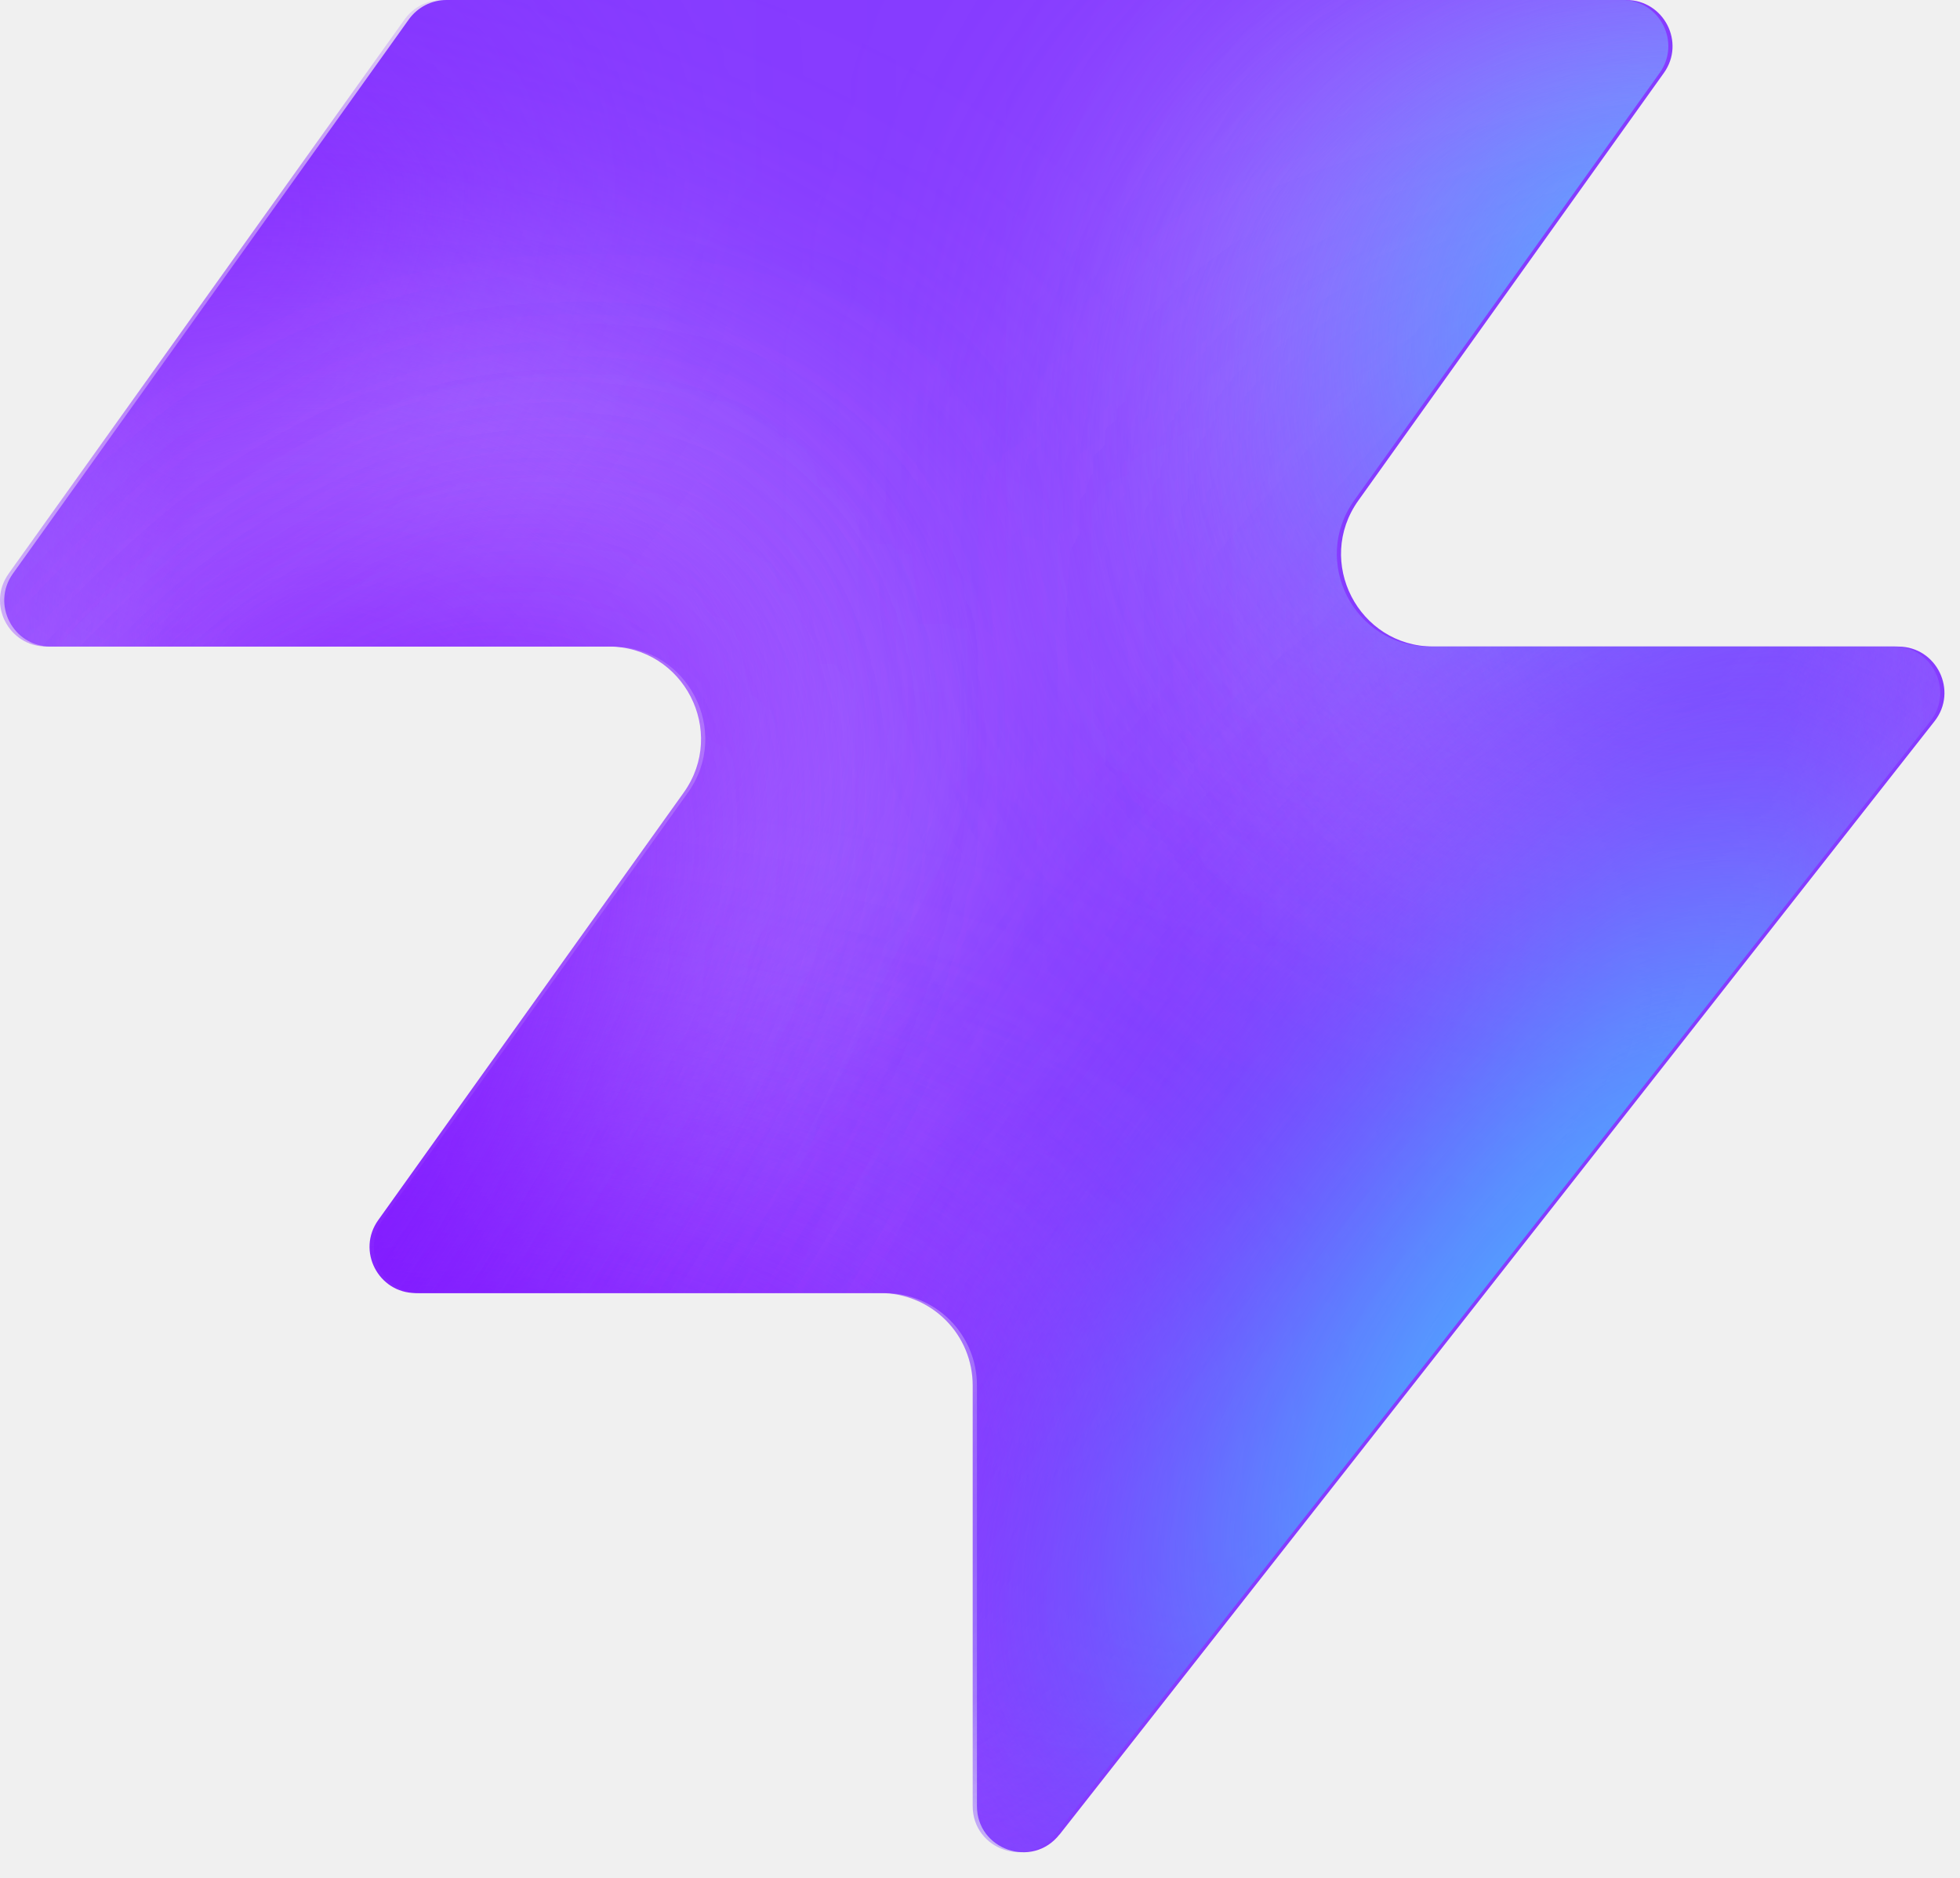
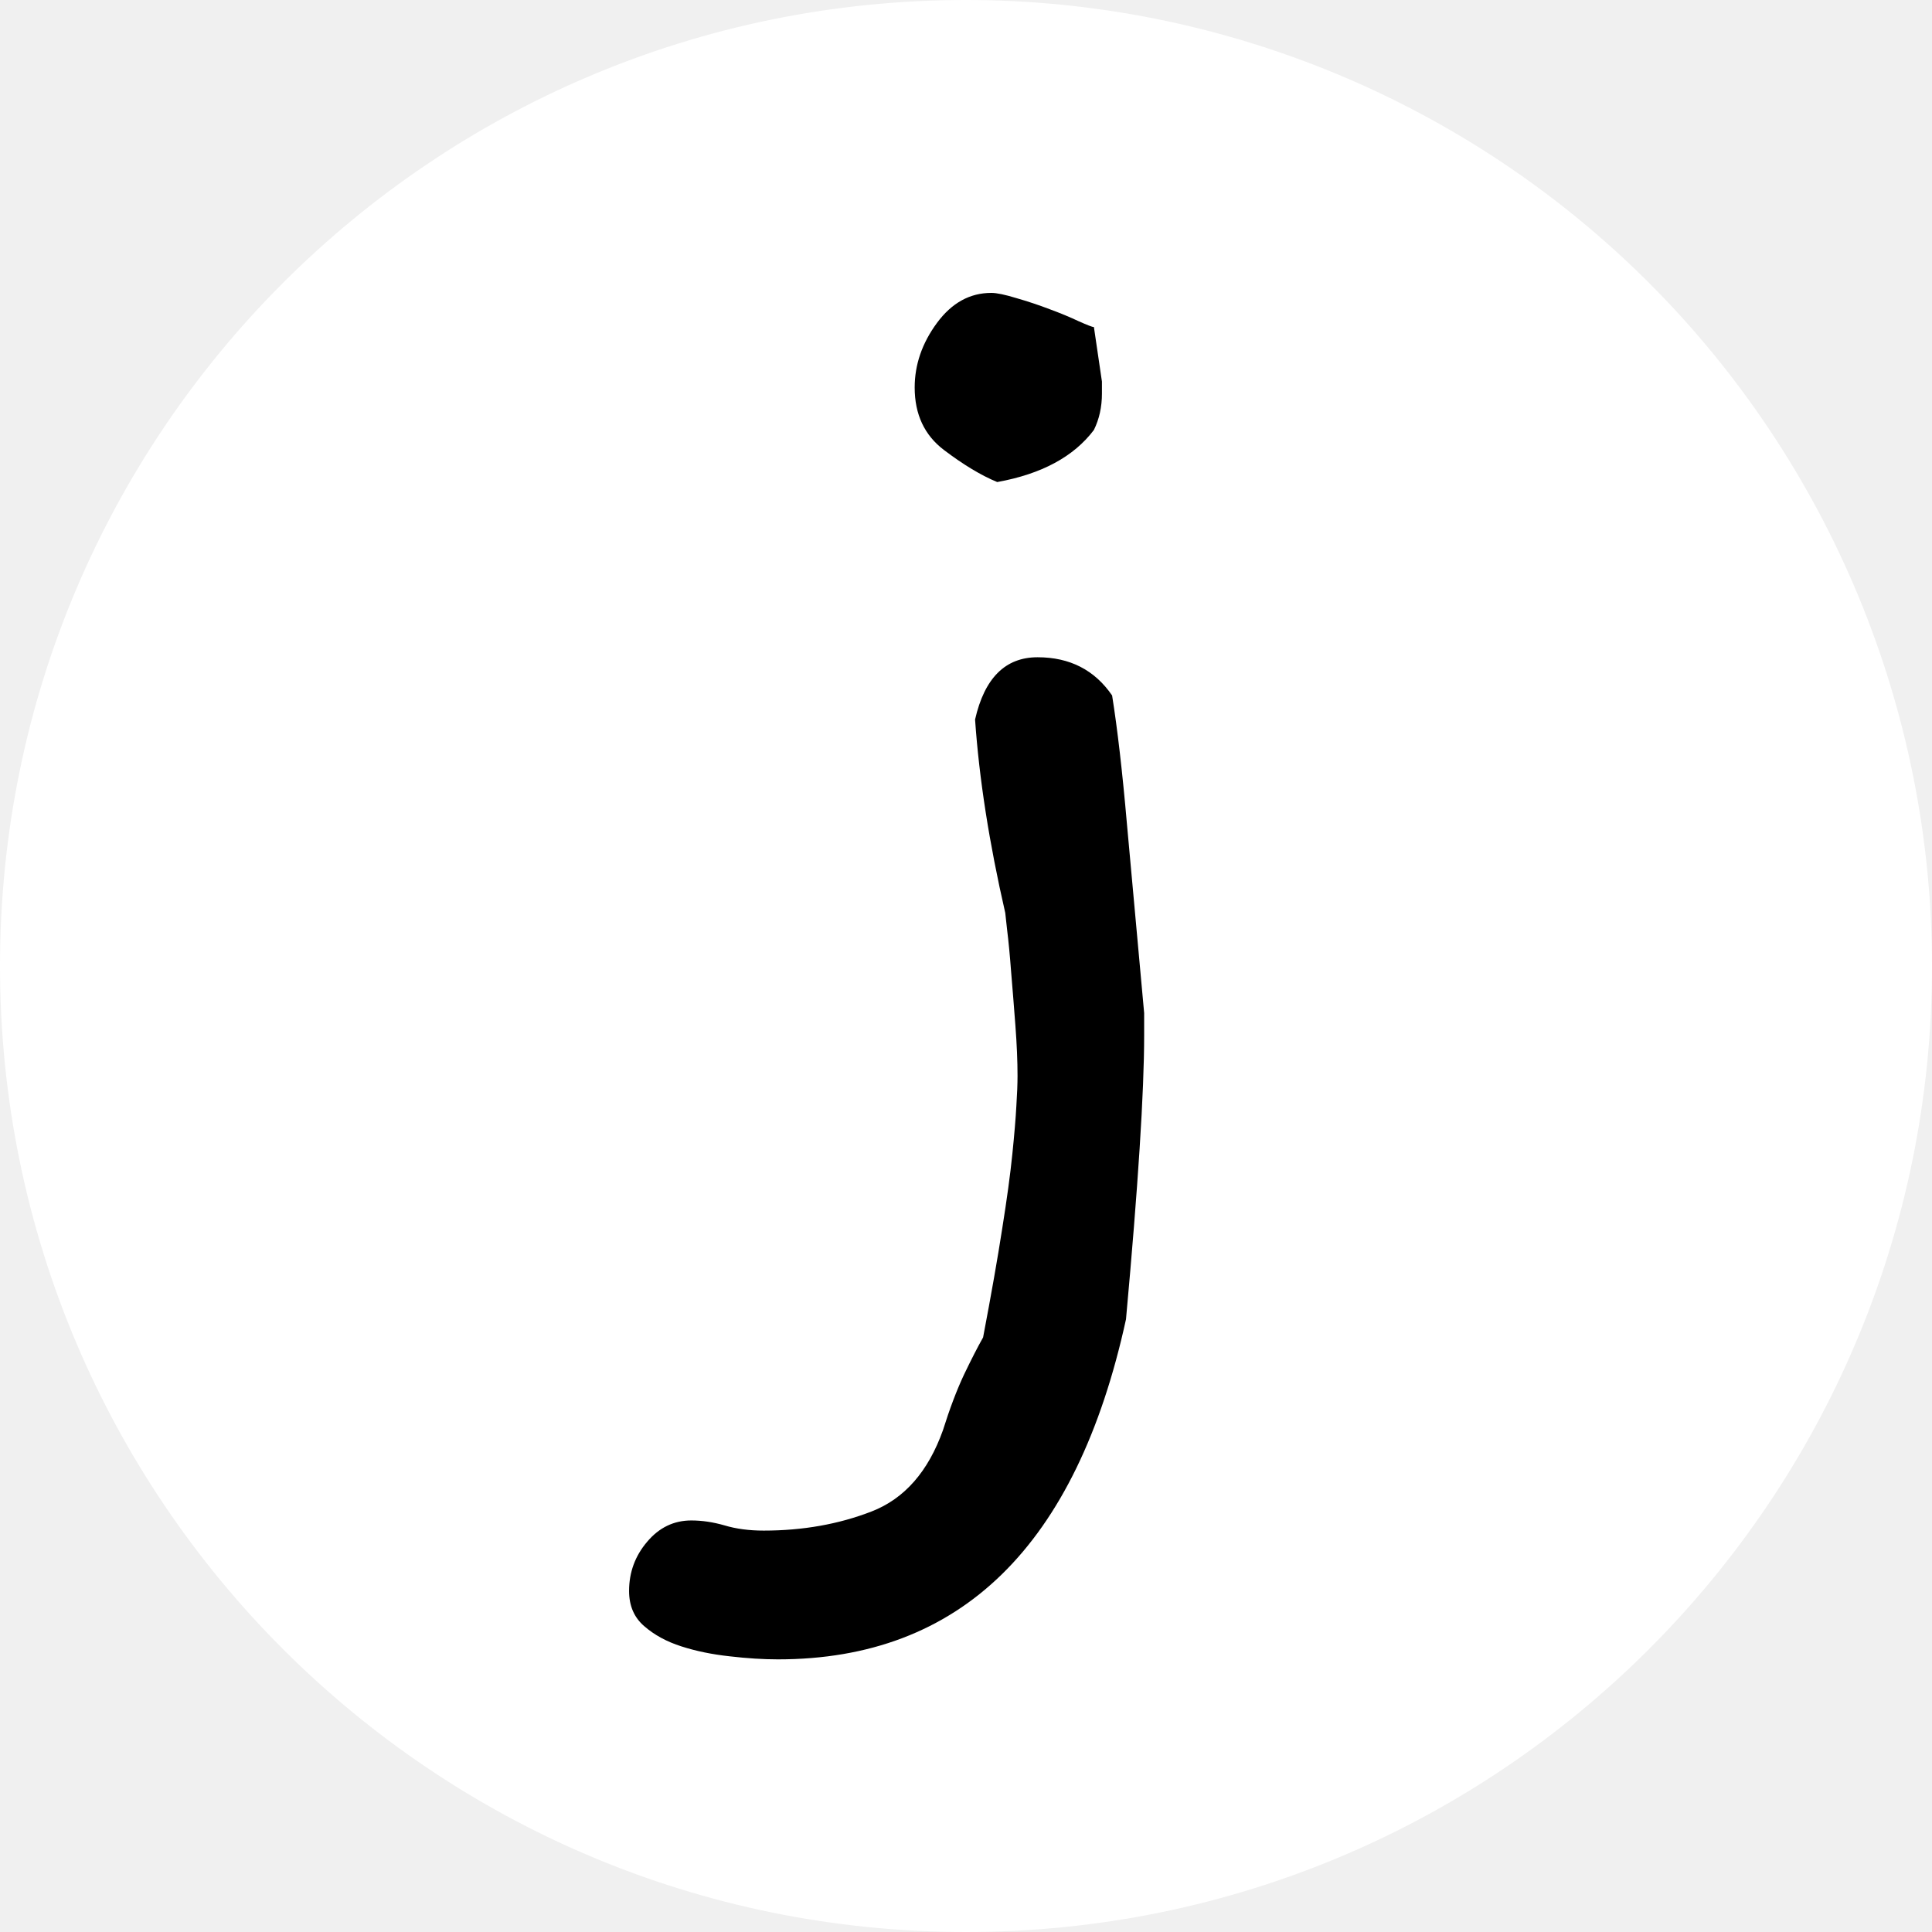
- <svg xmlns="http://www.w3.org/2000/svg" width="48" height="46" fill="none" viewBox="0 0 48 46">
-   <path fill="#863bff" d="M25.946 44.938c-.664.845-2.021.375-2.021-.698V33.937a2.26 2.26 0 0 0-2.262-2.262H10.287c-.92 0-1.456-1.04-.92-1.788l7.48-10.471c1.07-1.497 0-3.578-1.842-3.578H1.237c-.92 0-1.456-1.04-.92-1.788L10.013.474c.214-.297.556-.474.92-.474h28.894c.92 0 1.456 1.04.92 1.788l-7.48 10.471c-1.07 1.498 0 3.579 1.842 3.579h11.377c.943 0 1.473 1.088.89 1.83L25.947 44.94z" style="fill:#863bff;fill:color(display-p3 .525 .23 1);fill-opacity:1" />
-   <mask id="a" width="48" height="46" x="0" y="0" maskUnits="userSpaceOnUse" style="mask-type:alpha">
-     <path fill="#000" d="M25.842 44.938c-.664.844-2.021.375-2.021-.698V33.937a2.26 2.26 0 0 0-2.262-2.262H10.183c-.92 0-1.456-1.04-.92-1.788l7.48-10.471c1.07-1.498 0-3.579-1.842-3.579H1.133c-.92 0-1.456-1.04-.92-1.787L9.91.473c.214-.297.556-.474.92-.474h28.894c.92 0 1.456 1.04.92 1.788l-7.48 10.471c-1.07 1.498 0 3.578 1.842 3.578h11.377c.943 0 1.473 1.088.89 1.832L25.843 44.94z" style="fill:#000;fill-opacity:1" />
-   </mask>
-   <g mask="url(#a)">
-     <g filter="url(#b)">
-       <ellipse cx="5.508" cy="14.704" fill="#ede6ff" rx="5.508" ry="14.704" style="fill:#ede6ff;fill:color(display-p3 .927 .903 1);fill-opacity:1" transform="matrix(.00324 1 1 -.00324 -4.47 31.516)" />
-     </g>
-     <g filter="url(#c)">
-       <ellipse cx="10.399" cy="29.851" fill="#ede6ff" rx="10.399" ry="29.851" style="fill:#ede6ff;fill:color(display-p3 .927 .903 1);fill-opacity:1" transform="matrix(.00324 1 1 -.00324 -39.328 7.883)" />
-     </g>
-     <g filter="url(#d)">
-       <ellipse cx="5.508" cy="30.487" fill="#7e14ff" rx="5.508" ry="30.487" style="fill:#7e14ff;fill:color(display-p3 .492 .077 1);fill-opacity:1" transform="rotate(89.814 -25.913 -14.639)scale(1 -1)" />
-     </g>
-     <g filter="url(#e)">
-       <ellipse cx="5.508" cy="30.599" fill="#7e14ff" rx="5.508" ry="30.599" style="fill:#7e14ff;fill:color(display-p3 .492 .077 1);fill-opacity:1" transform="rotate(89.814 -32.644 -3.334)scale(1 -1)" />
-     </g>
-     <g filter="url(#f)">
-       <ellipse cx="5.508" cy="30.599" fill="#7e14ff" rx="5.508" ry="30.599" style="fill:#7e14ff;fill:color(display-p3 .492 .077 1);fill-opacity:1" transform="matrix(.00324 1 1 -.00324 -34.34 30.47)" />
-     </g>
-     <g filter="url(#g)">
-       <ellipse cx="14.072" cy="22.078" fill="#ede6ff" rx="14.072" ry="22.078" style="fill:#ede6ff;fill:color(display-p3 .927 .903 1);fill-opacity:1" transform="rotate(93.35 24.506 48.493)scale(-1 1)" />
-     </g>
-     <g filter="url(#h)">
-       <ellipse cx="3.47" cy="21.501" fill="#7e14ff" rx="3.47" ry="21.501" style="fill:#7e14ff;fill:color(display-p3 .492 .077 1);fill-opacity:1" transform="rotate(89.009 28.708 47.59)scale(-1 1)" />
-     </g>
-     <g filter="url(#i)">
-       <ellipse cx="3.47" cy="21.501" fill="#7e14ff" rx="3.47" ry="21.501" style="fill:#7e14ff;fill:color(display-p3 .492 .077 1);fill-opacity:1" transform="rotate(89.009 28.708 47.59)scale(-1 1)" />
-     </g>
-     <g filter="url(#j)">
-       <ellipse cx=".387" cy="8.972" fill="#7e14ff" rx="4.407" ry="29.108" style="fill:#7e14ff;fill:color(display-p3 .492 .077 1);fill-opacity:1" transform="rotate(39.51 .387 8.972)" />
-     </g>
-     <g filter="url(#k)">
-       <ellipse cx="47.523" cy="-6.092" fill="#7e14ff" rx="4.407" ry="29.108" style="fill:#7e14ff;fill:color(display-p3 .492 .077 1);fill-opacity:1" transform="rotate(37.892 47.523 -6.092)" />
-     </g>
-     <g filter="url(#l)">
-       <ellipse cx="41.412" cy="6.333" fill="#47bfff" rx="5.971" ry="9.665" style="fill:#47bfff;fill:color(display-p3 .28 .748 1);fill-opacity:1" transform="rotate(37.892 41.412 6.333)" />
-     </g>
-     <g filter="url(#m)">
-       <ellipse cx="-1.879" cy="38.332" fill="#7e14ff" rx="4.407" ry="29.108" style="fill:#7e14ff;fill:color(display-p3 .492 .077 1);fill-opacity:1" transform="rotate(37.892 -1.88 38.332)" />
-     </g>
-     <g filter="url(#n)">
-       <ellipse cx="-1.879" cy="38.332" fill="#7e14ff" rx="4.407" ry="29.108" style="fill:#7e14ff;fill:color(display-p3 .492 .077 1);fill-opacity:1" transform="rotate(37.892 -1.88 38.332)" />
-     </g>
-     <g filter="url(#o)">
-       <ellipse cx="35.651" cy="29.907" fill="#7e14ff" rx="4.407" ry="29.108" style="fill:#7e14ff;fill:color(display-p3 .492 .077 1);fill-opacity:1" transform="rotate(37.892 35.651 29.907)" />
-     </g>
-     <g filter="url(#p)">
-       <ellipse cx="38.418" cy="32.4" fill="#47bfff" rx="5.971" ry="15.297" style="fill:#47bfff;fill:color(display-p3 .28 .748 1);fill-opacity:1" transform="rotate(37.892 38.418 32.4)" />
-     </g>
+ <svg xmlns="http://www.w3.org/2000/svg" version="1.1" viewBox="0.0 0.0 128.0 128.0" fill="none" stroke="none" stroke-linecap="square" stroke-miterlimit="10">
+   <clipPath id="p.0">
+     <path d="m0 0l128.0 0l0 128.0l-128.0 0l0 -128.0z" clip-rule="nonzero" />
+   </clipPath>
+   <g clip-path="url(#p.0)">
+     <path fill="#000000" fill-opacity="0.0" d="m0 0l128.0 0l0 128.0l-128.0 0z" fill-rule="evenodd" />
+     <path fill="#ffffff" d="m0 64.0c0 -35.346 28.654 -64.0 64.0 -64.0c16.974 0 33.253 6.743 45.255 18.745c12.002 12.002 18.745 28.281 18.745 45.255c0 35.346 -28.654 64.0 -64.0 64.0c-35.346 0 -64.0 -28.654 -64.0 -64.0z" fill-rule="evenodd" />
+     <path fill="#000000" fill-opacity="0.0" d="m25.059 -46.391l88.693 0l0 164.472l-88.693 0z" fill-rule="evenodd" />
+     <path fill="#000000" d="m72.475 28.484q-2.0 2.656 -6.406 3.453q-1.594 -0.656 -3.531 -2.125q-1.938 -1.469 -1.938 -4.141q0 -2.266 1.469 -4.266q1.469 -2.0 3.609 -2.0q0.531 0 1.656 0.344q1.141 0.328 2.203 0.734q1.062 0.391 1.922 0.797q0.875 0.391 1.016 0.391l0.531 3.609l0 0.797q0 1.328 -0.531 2.406zm3.328 38.656l0 1.469q0 5.594 -1.203 18.797q-4.922 22.531 -23.062 22.531q-1.469 0 -3.203 -0.203q-1.734 -0.188 -3.188 -0.656q-1.469 -0.469 -2.469 -1.344q-1.0 -0.859 -1.0 -2.328q0 -1.859 1.203 -3.266q1.188 -1.406 2.922 -1.406q1.062 0 2.203 0.328q1.141 0.344 2.594 0.344q3.875 0 7.141 -1.266q3.266 -1.266 4.734 -5.391q0.672 -2.141 1.391 -3.672q0.734 -1.531 1.266 -2.469q0.812 -4.266 1.266 -7.203q0.469 -2.938 0.672 -4.938q0.203 -2.0 0.266 -3.188q0.078 -1.203 0.078 -2.0q0 -1.469 -0.141 -3.328q-0.141 -1.875 -0.281 -3.531q-0.125 -1.672 -0.266 -2.797q-0.125 -1.141 -0.125 -1.141q-1.594 -6.938 -2.0 -12.812q0.938 -4.125 4.141 -4.125q3.203 0 4.938 2.531q0.531 3.328 0.984 8.531q0.469 5.203 1.141 12.531z" fill-rule="nonzero" />
  </g>
-   <defs>
-     <filter id="b" width="60.045" height="41.654" x="-19.77" y="16.149" color-interpolation-filters="sRGB" filterUnits="userSpaceOnUse">
-       <feFlood flood-opacity="0" result="BackgroundImageFix" />
-       <feBlend in="SourceGraphic" in2="BackgroundImageFix" result="shape" />
-       <feGaussianBlur result="effect1_foregroundBlur_2002_17158" stdDeviation="7.659" />
-     </filter>
-     <filter id="c" width="90.34" height="51.437" x="-54.613" y="-7.533" color-interpolation-filters="sRGB" filterUnits="userSpaceOnUse">
-       <feFlood flood-opacity="0" result="BackgroundImageFix" />
-       <feBlend in="SourceGraphic" in2="BackgroundImageFix" result="shape" />
-       <feGaussianBlur result="effect1_foregroundBlur_2002_17158" stdDeviation="7.659" />
-     </filter>
-     <filter id="d" width="79.355" height="29.4" x="-49.64" y="2.03" color-interpolation-filters="sRGB" filterUnits="userSpaceOnUse">
-       <feFlood flood-opacity="0" result="BackgroundImageFix" />
-       <feBlend in="SourceGraphic" in2="BackgroundImageFix" result="shape" />
-       <feGaussianBlur result="effect1_foregroundBlur_2002_17158" stdDeviation="4.596" />
-     </filter>
-     <filter id="e" width="79.579" height="29.4" x="-45.045" y="20.029" color-interpolation-filters="sRGB" filterUnits="userSpaceOnUse">
-       <feFlood flood-opacity="0" result="BackgroundImageFix" />
-       <feBlend in="SourceGraphic" in2="BackgroundImageFix" result="shape" />
-       <feGaussianBlur result="effect1_foregroundBlur_2002_17158" stdDeviation="4.596" />
-     </filter>
-     <filter id="f" width="79.579" height="29.4" x="-43.513" y="21.178" color-interpolation-filters="sRGB" filterUnits="userSpaceOnUse">
-       <feFlood flood-opacity="0" result="BackgroundImageFix" />
-       <feBlend in="SourceGraphic" in2="BackgroundImageFix" result="shape" />
-       <feGaussianBlur result="effect1_foregroundBlur_2002_17158" stdDeviation="4.596" />
-     </filter>
-     <filter id="g" width="74.749" height="58.852" x="15.756" y="-17.901" color-interpolation-filters="sRGB" filterUnits="userSpaceOnUse">
-       <feFlood flood-opacity="0" result="BackgroundImageFix" />
-       <feBlend in="SourceGraphic" in2="BackgroundImageFix" result="shape" />
-       <feGaussianBlur result="effect1_foregroundBlur_2002_17158" stdDeviation="7.659" />
-     </filter>
-     <filter id="h" width="61.377" height="25.362" x="23.548" y="2.284" color-interpolation-filters="sRGB" filterUnits="userSpaceOnUse">
-       <feFlood flood-opacity="0" result="BackgroundImageFix" />
-       <feBlend in="SourceGraphic" in2="BackgroundImageFix" result="shape" />
-       <feGaussianBlur result="effect1_foregroundBlur_2002_17158" stdDeviation="4.596" />
-     </filter>
-     <filter id="i" width="61.377" height="25.362" x="23.548" y="2.284" color-interpolation-filters="sRGB" filterUnits="userSpaceOnUse">
-       <feFlood flood-opacity="0" result="BackgroundImageFix" />
-       <feBlend in="SourceGraphic" in2="BackgroundImageFix" result="shape" />
-       <feGaussianBlur result="effect1_foregroundBlur_2002_17158" stdDeviation="4.596" />
-     </filter>
-     <filter id="j" width="56.045" height="63.649" x="-27.636" y="-22.853" color-interpolation-filters="sRGB" filterUnits="userSpaceOnUse">
-       <feFlood flood-opacity="0" result="BackgroundImageFix" />
-       <feBlend in="SourceGraphic" in2="BackgroundImageFix" result="shape" />
-       <feGaussianBlur result="effect1_foregroundBlur_2002_17158" stdDeviation="4.596" />
-     </filter>
-     <filter id="k" width="54.814" height="64.646" x="20.116" y="-38.415" color-interpolation-filters="sRGB" filterUnits="userSpaceOnUse">
-       <feFlood flood-opacity="0" result="BackgroundImageFix" />
-       <feBlend in="SourceGraphic" in2="BackgroundImageFix" result="shape" />
-       <feGaussianBlur result="effect1_foregroundBlur_2002_17158" stdDeviation="4.596" />
-     </filter>
-     <filter id="l" width="33.541" height="35.313" x="24.641" y="-11.323" color-interpolation-filters="sRGB" filterUnits="userSpaceOnUse">
-       <feFlood flood-opacity="0" result="BackgroundImageFix" />
-       <feBlend in="SourceGraphic" in2="BackgroundImageFix" result="shape" />
-       <feGaussianBlur result="effect1_foregroundBlur_2002_17158" stdDeviation="4.596" />
-     </filter>
-     <filter id="m" width="54.814" height="64.646" x="-29.286" y="6.009" color-interpolation-filters="sRGB" filterUnits="userSpaceOnUse">
-       <feFlood flood-opacity="0" result="BackgroundImageFix" />
-       <feBlend in="SourceGraphic" in2="BackgroundImageFix" result="shape" />
-       <feGaussianBlur result="effect1_foregroundBlur_2002_17158" stdDeviation="4.596" />
-     </filter>
-     <filter id="n" width="54.814" height="64.646" x="-29.286" y="6.009" color-interpolation-filters="sRGB" filterUnits="userSpaceOnUse">
-       <feFlood flood-opacity="0" result="BackgroundImageFix" />
-       <feBlend in="SourceGraphic" in2="BackgroundImageFix" result="shape" />
-       <feGaussianBlur result="effect1_foregroundBlur_2002_17158" stdDeviation="4.596" />
-     </filter>
-     <filter id="o" width="54.814" height="64.646" x="8.244" y="-2.416" color-interpolation-filters="sRGB" filterUnits="userSpaceOnUse">
-       <feFlood flood-opacity="0" result="BackgroundImageFix" />
-       <feBlend in="SourceGraphic" in2="BackgroundImageFix" result="shape" />
-       <feGaussianBlur result="effect1_foregroundBlur_2002_17158" stdDeviation="4.596" />
-     </filter>
-     <filter id="p" width="39.409" height="43.623" x="18.713" y="10.588" color-interpolation-filters="sRGB" filterUnits="userSpaceOnUse">
-       <feFlood flood-opacity="0" result="BackgroundImageFix" />
-       <feBlend in="SourceGraphic" in2="BackgroundImageFix" result="shape" />
-       <feGaussianBlur result="effect1_foregroundBlur_2002_17158" stdDeviation="4.596" />
-     </filter>
-   </defs>
</svg>
